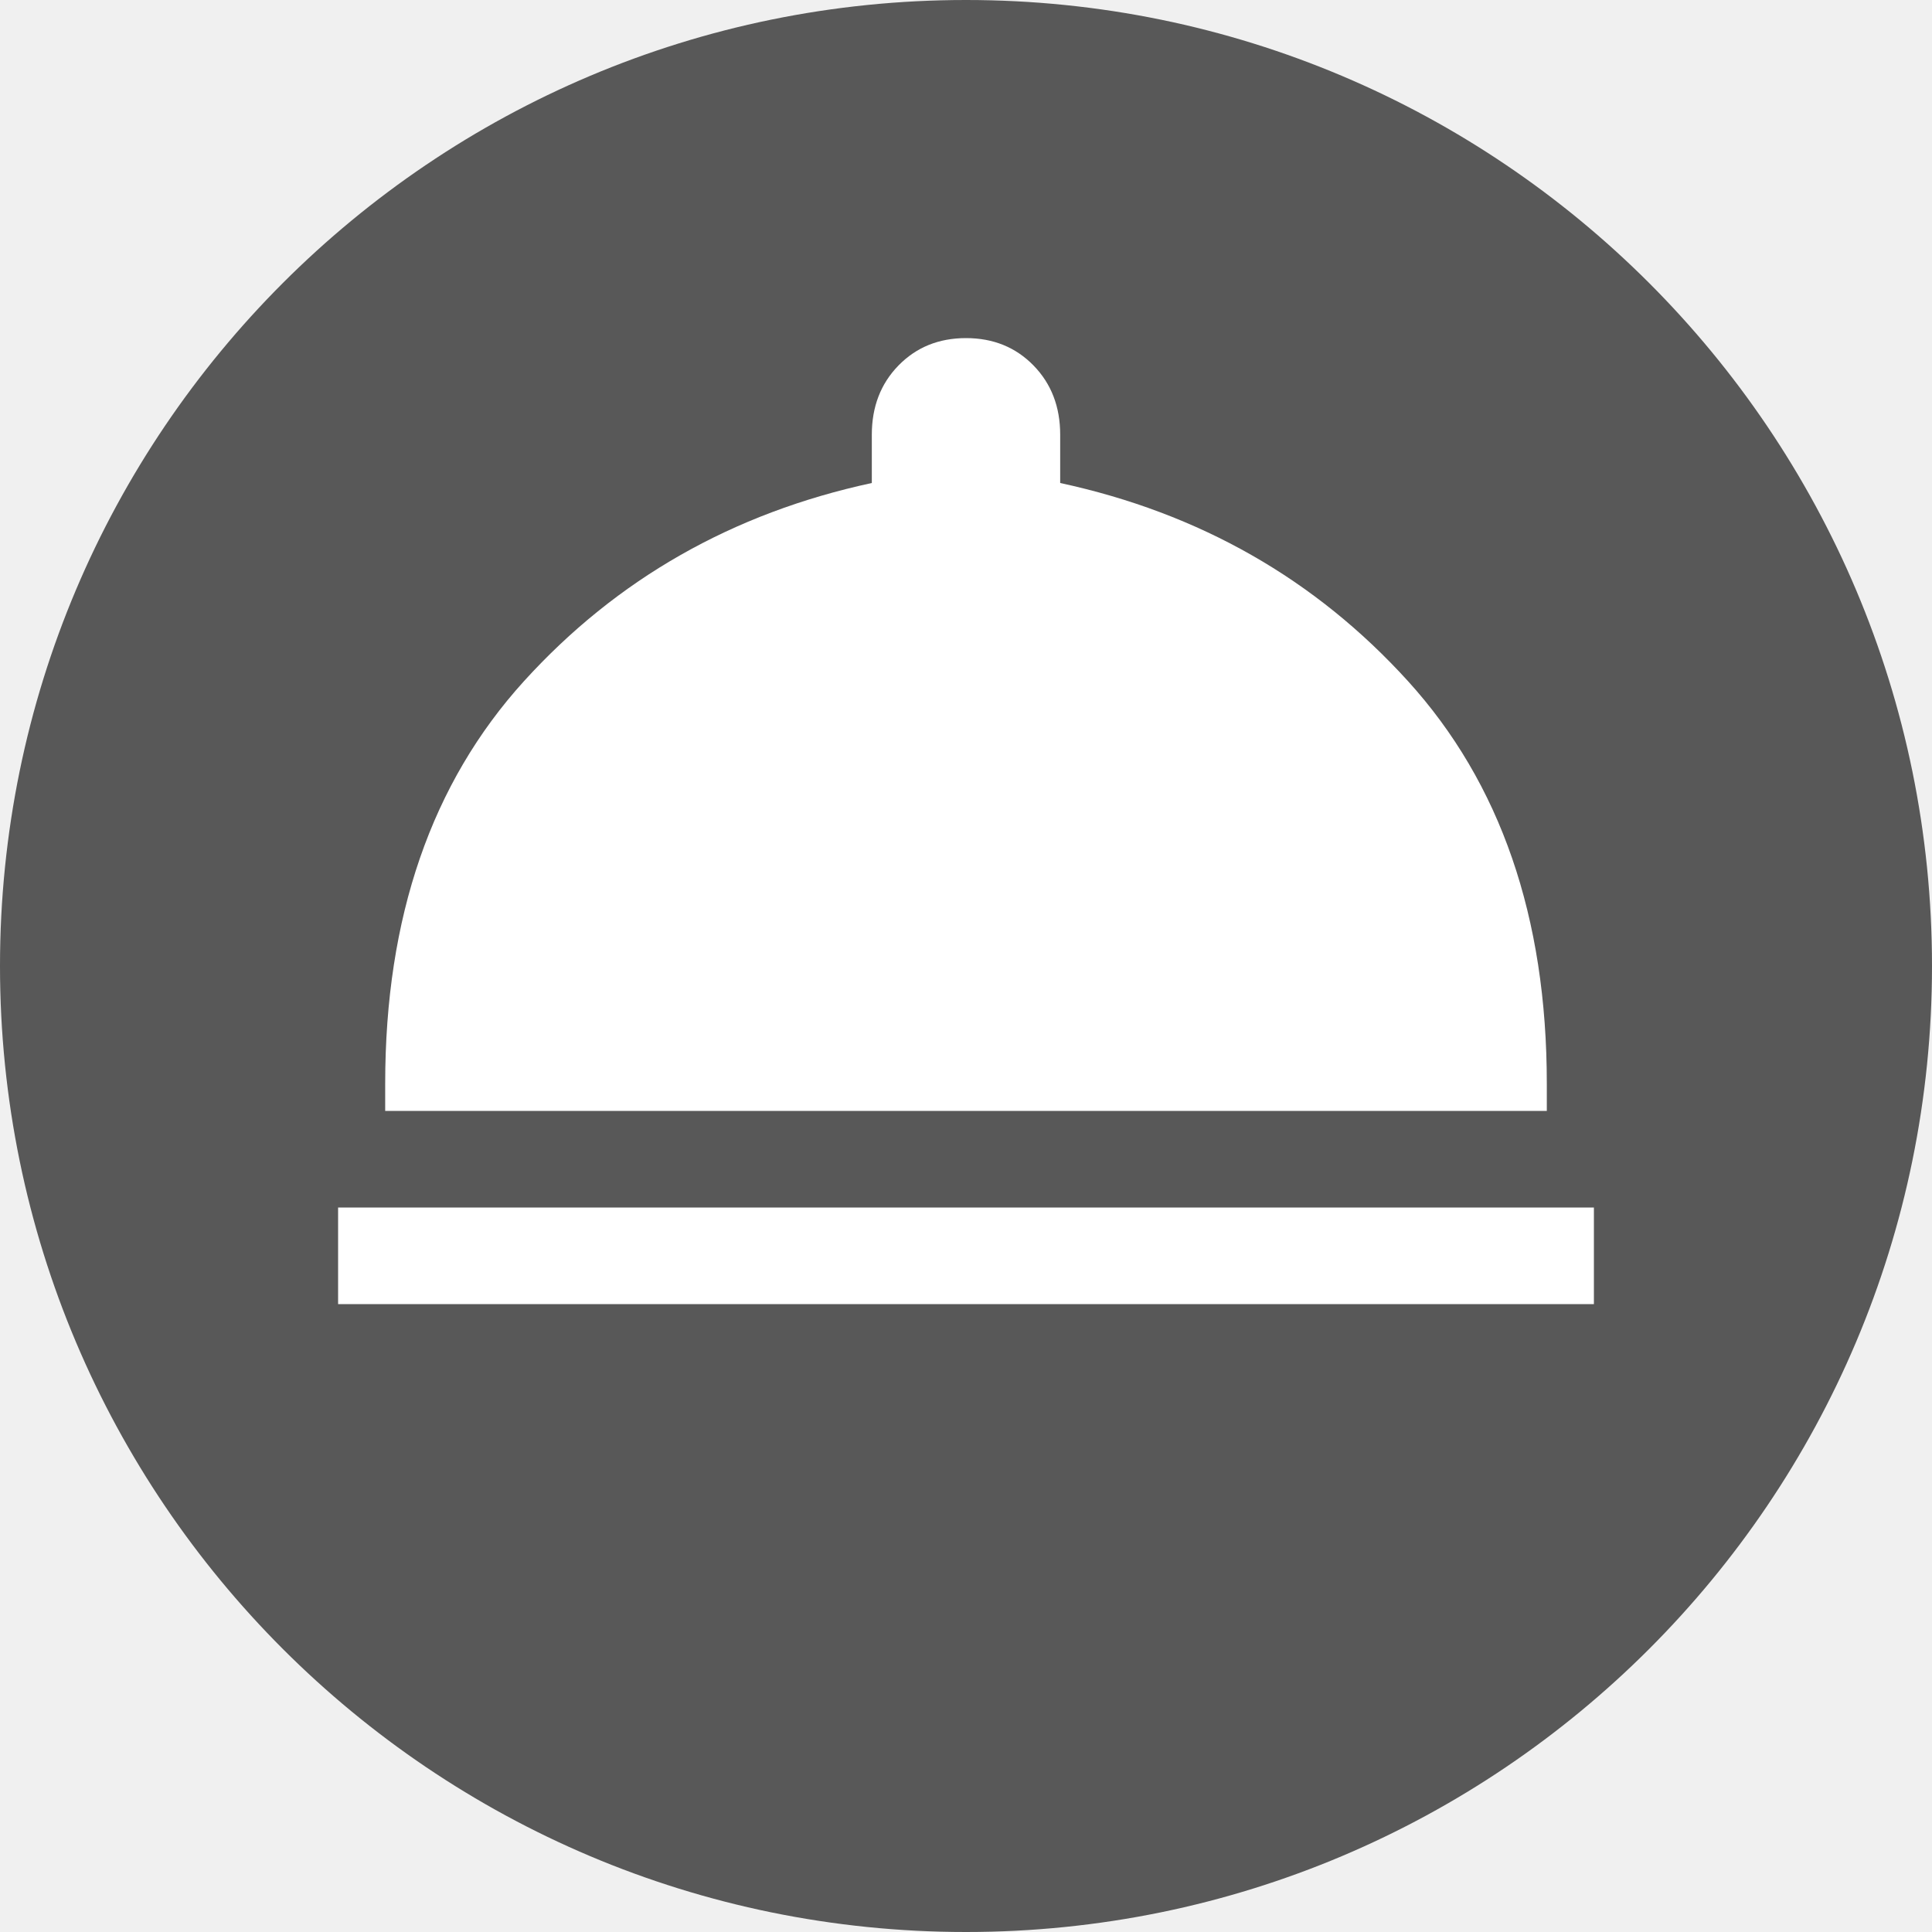
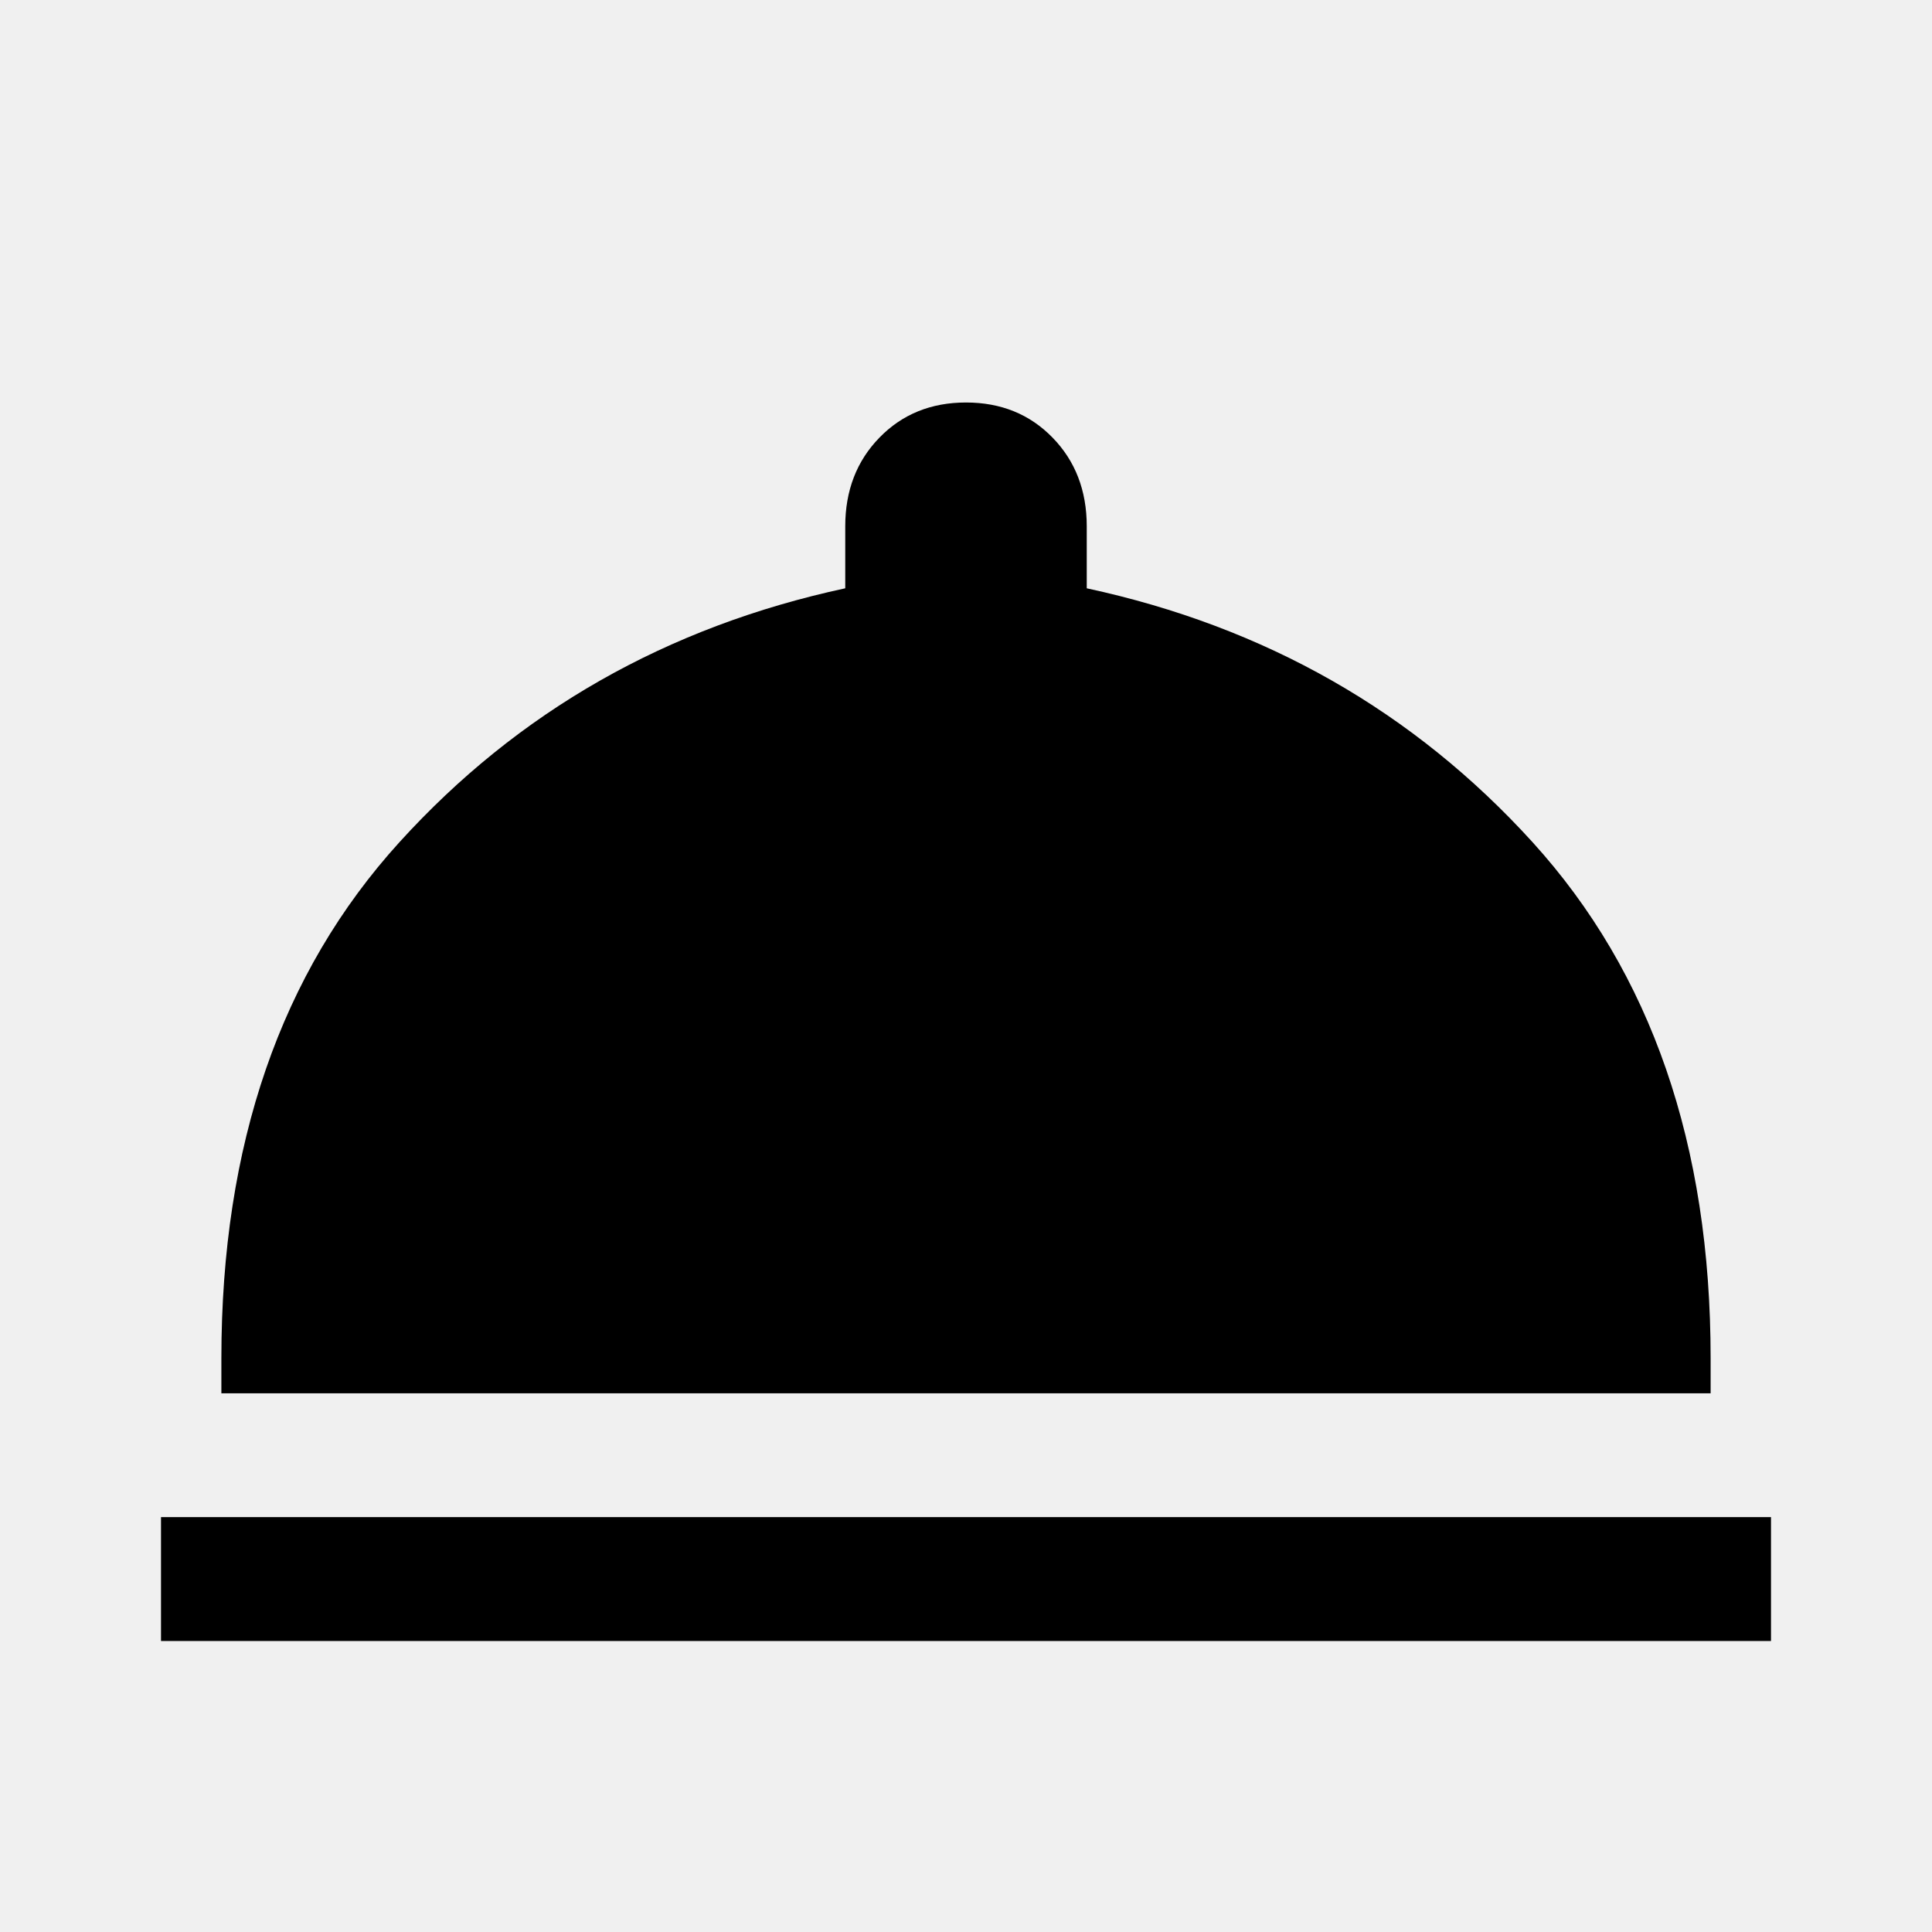
- <svg xmlns="http://www.w3.org/2000/svg" width="40" height="40" viewBox="0 0 40 40" fill="none">
-   <circle cx="20" cy="20" r="20" fill="#585858" />
-   <path d="M7 27V25H33V27H7ZM7.975 23V22.433C7.975 18.989 8.934 16.211 10.851 14.1C12.769 11.989 15.168 10.622 18.05 10V9C18.05 8.422 18.234 7.944 18.602 7.567C18.971 7.189 19.437 7 20 7C20.563 7 21.029 7.189 21.398 7.567C21.766 7.944 21.95 8.422 21.95 9V10C24.832 10.622 27.231 11.989 29.149 14.1C31.066 16.211 32.025 18.989 32.025 22.433V23H7.975Z" fill="white" />
+ <svg xmlns="http://www.w3.org/2000/svg" width="24px" height="24px" viewBox="0 0 24 24" fill="none">
+   <path d="M 2 20.385 L 2 18.846 L 22 18.846 L 22 20.385 L 2 20.385 Z M 2.75 17.308 L 2.75 16.872 C 2.75 14.222 3.487 12.085 4.962 10.462 C 6.437 8.838 8.283 7.786 10.5 7.308 L 10.5 6.538 C 10.5 6.094 10.642 5.726 10.925 5.436 C 11.208 5.145 11.567 5 12 5 C 12.433 5 12.792 5.145 13.075 5.436 C 13.358 5.726 13.5 6.094 13.5 6.538 L 13.5 7.308 C 15.717 7.786 17.562 8.838 19.038 10.462 C 20.512 12.085 21.25 14.222 21.25 16.872 L 21.25 17.308 L 2.75 17.308 Z" style="fill: currentcolor;" />
</svg>
